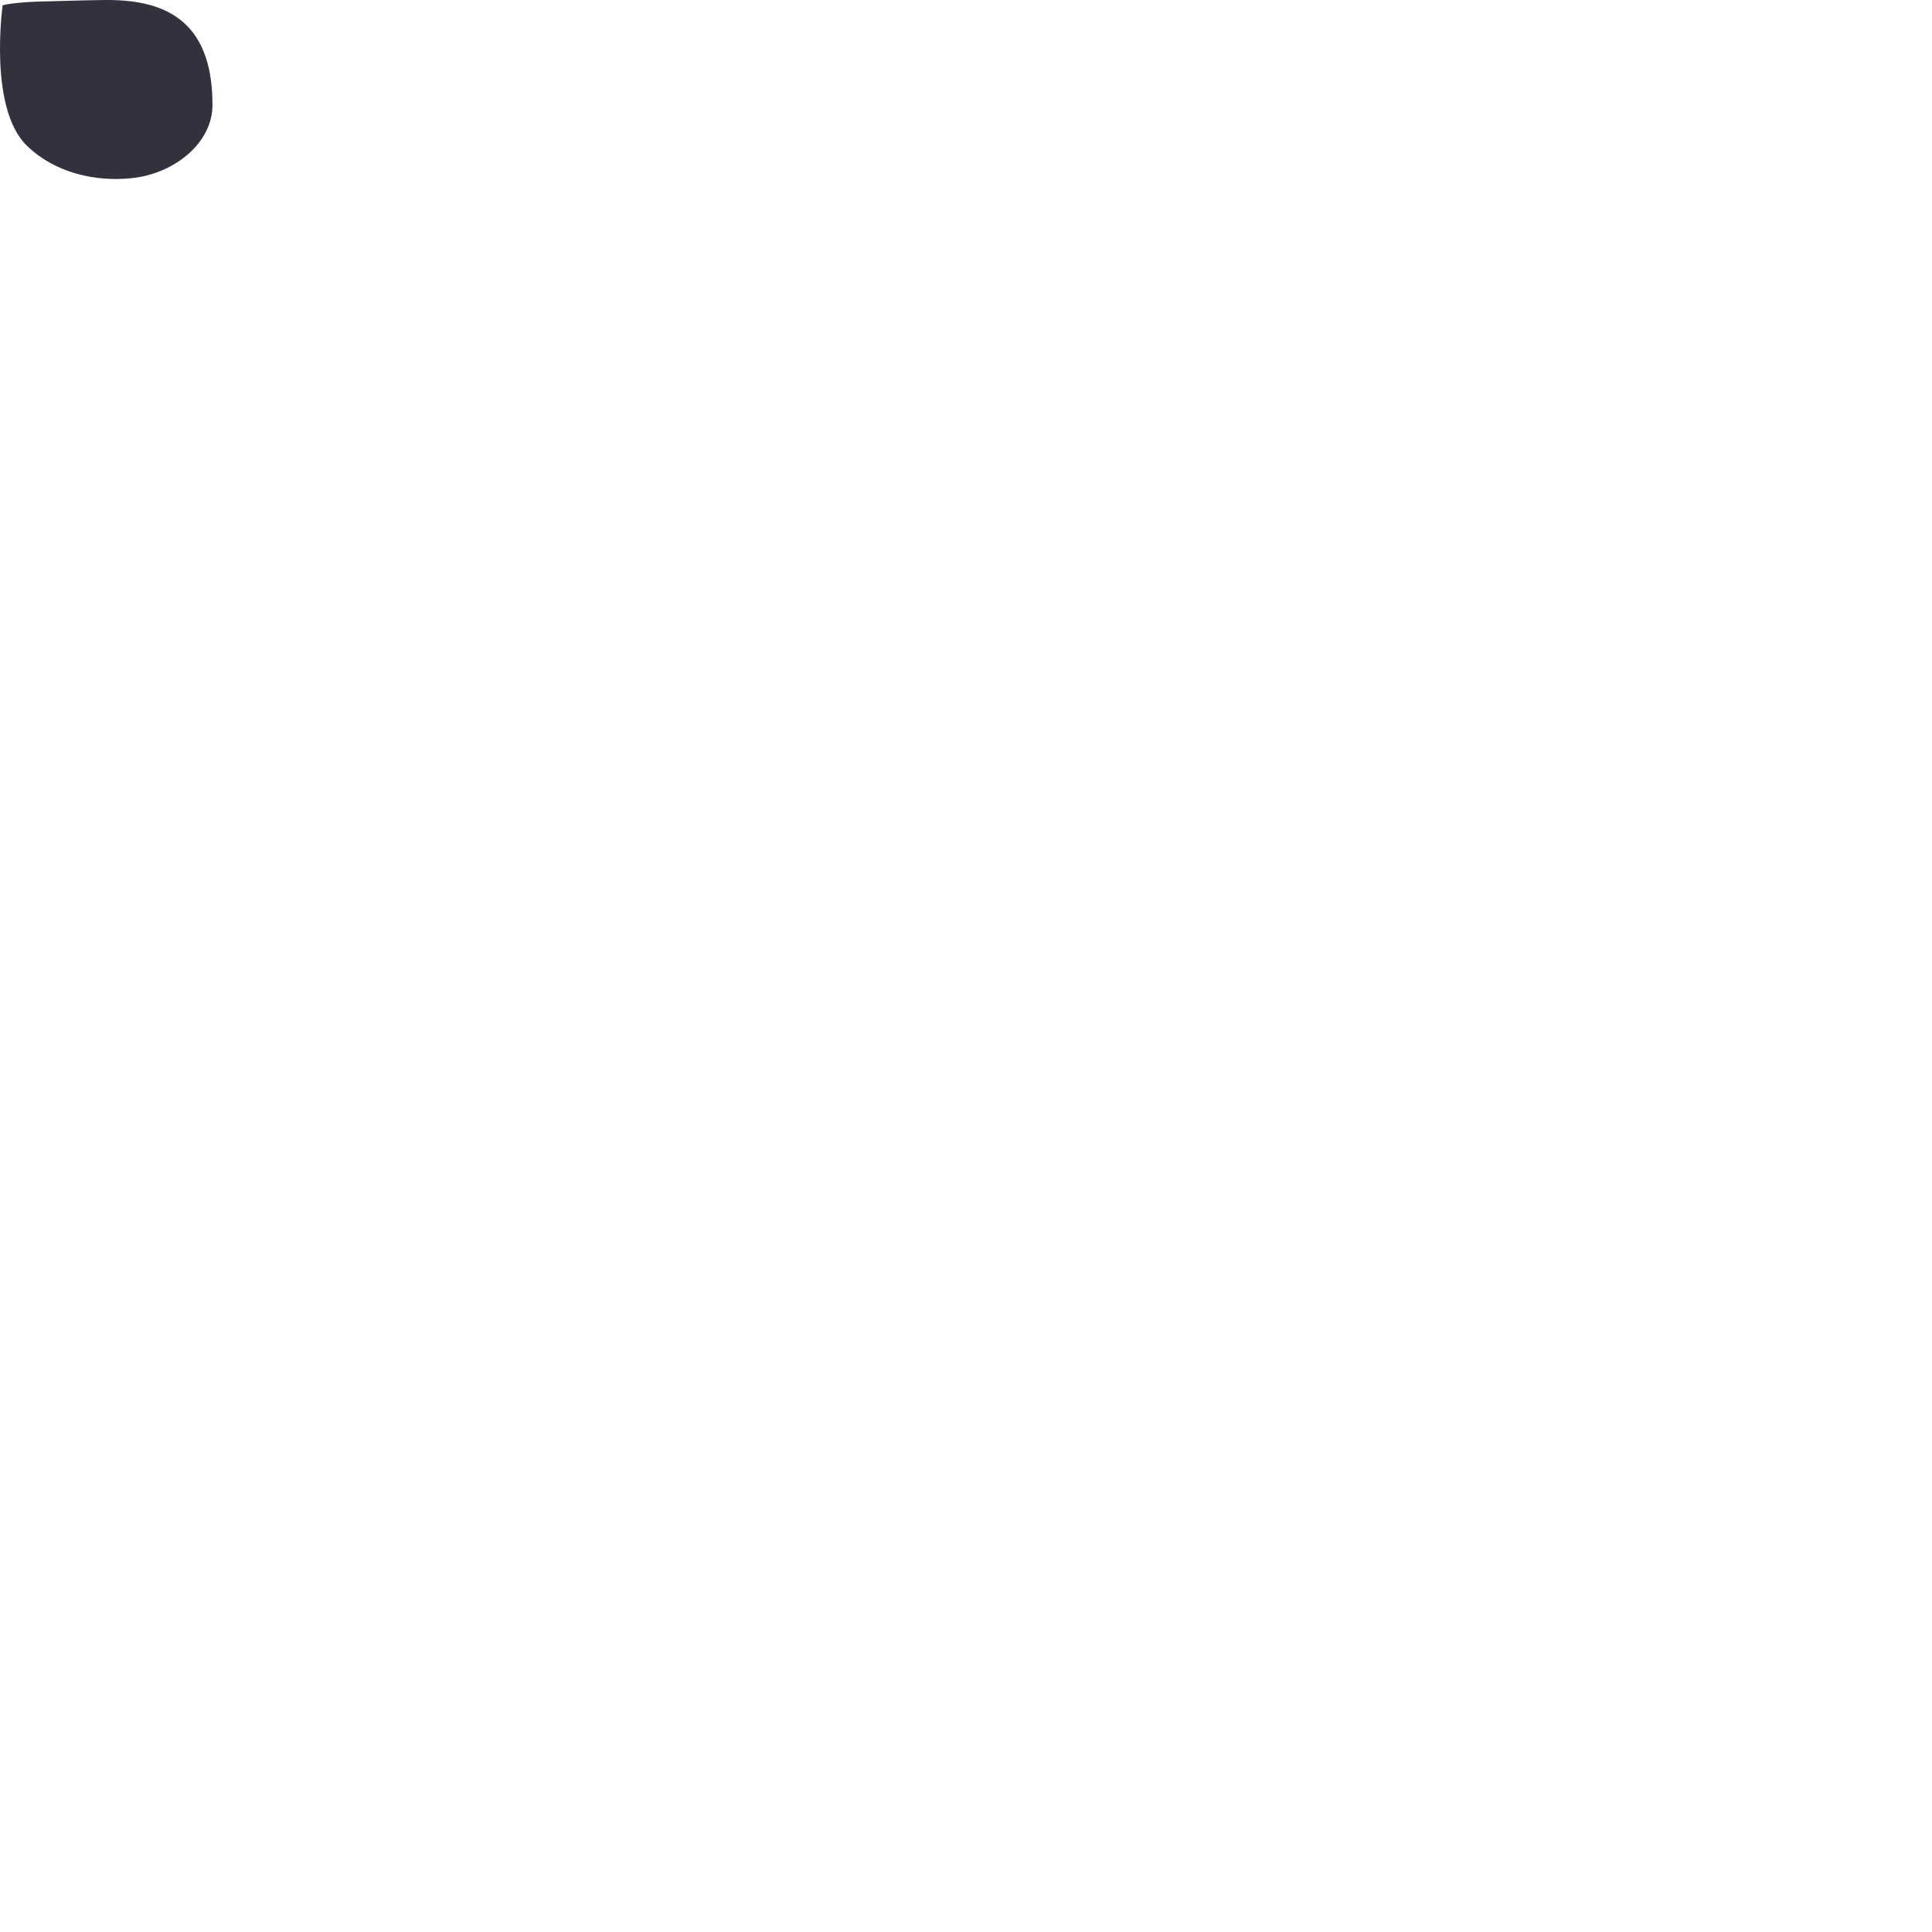
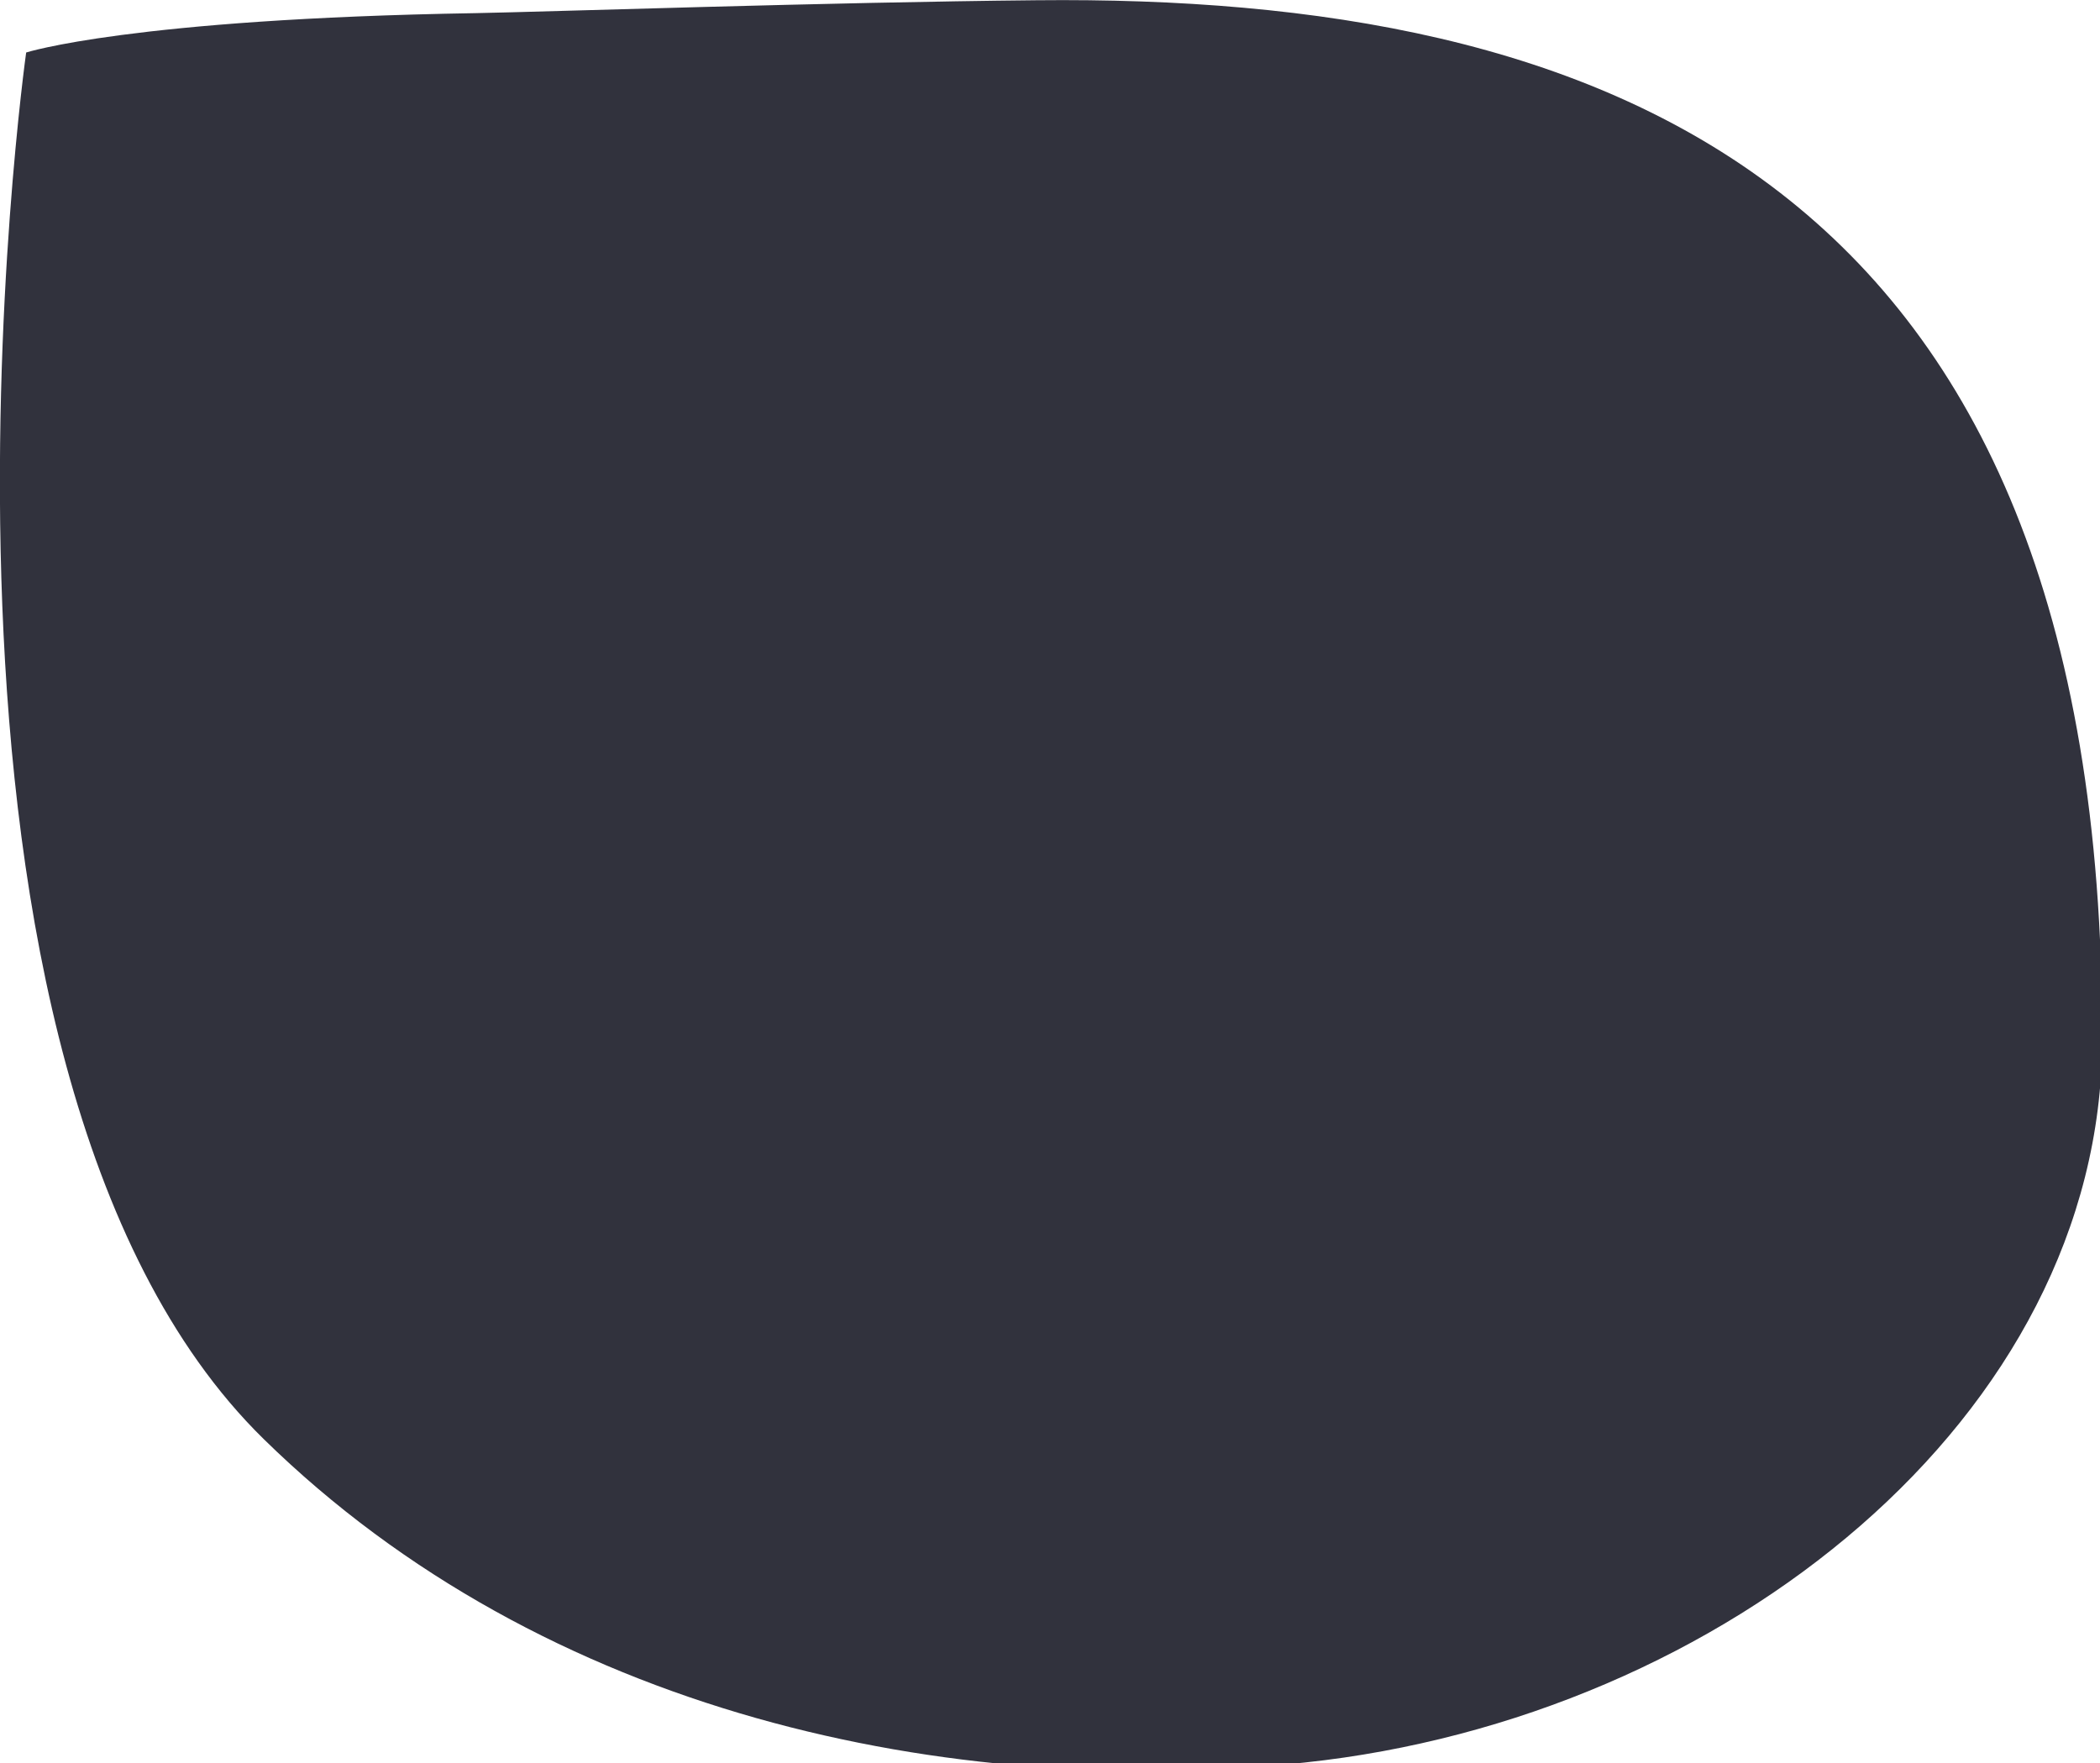
- <svg xmlns="http://www.w3.org/2000/svg" viewBox="0 0 320 320" fill-rule="evenodd" clip-rule="evenodd" stroke-linejoin="round" stroke-miterlimit="2">
+ <svg xmlns="http://www.w3.org/2000/svg" fill-rule="evenodd" clip-rule="evenodd" stroke-linejoin="round" stroke-miterlimit="2">
  <path d="M17.355.004C26.742-.091 35.22 2.9 35.193 17.407c-.009 6.312-6.337 11.356-13.35 12.102-5.953.63-12.729-.81-17.429-5.416C-1.952 17.853.438.879.438.879S2.193.316 7.959.22C9.152.198 13.864.037 17.355.004z" fill="#31323d" />
</svg>
